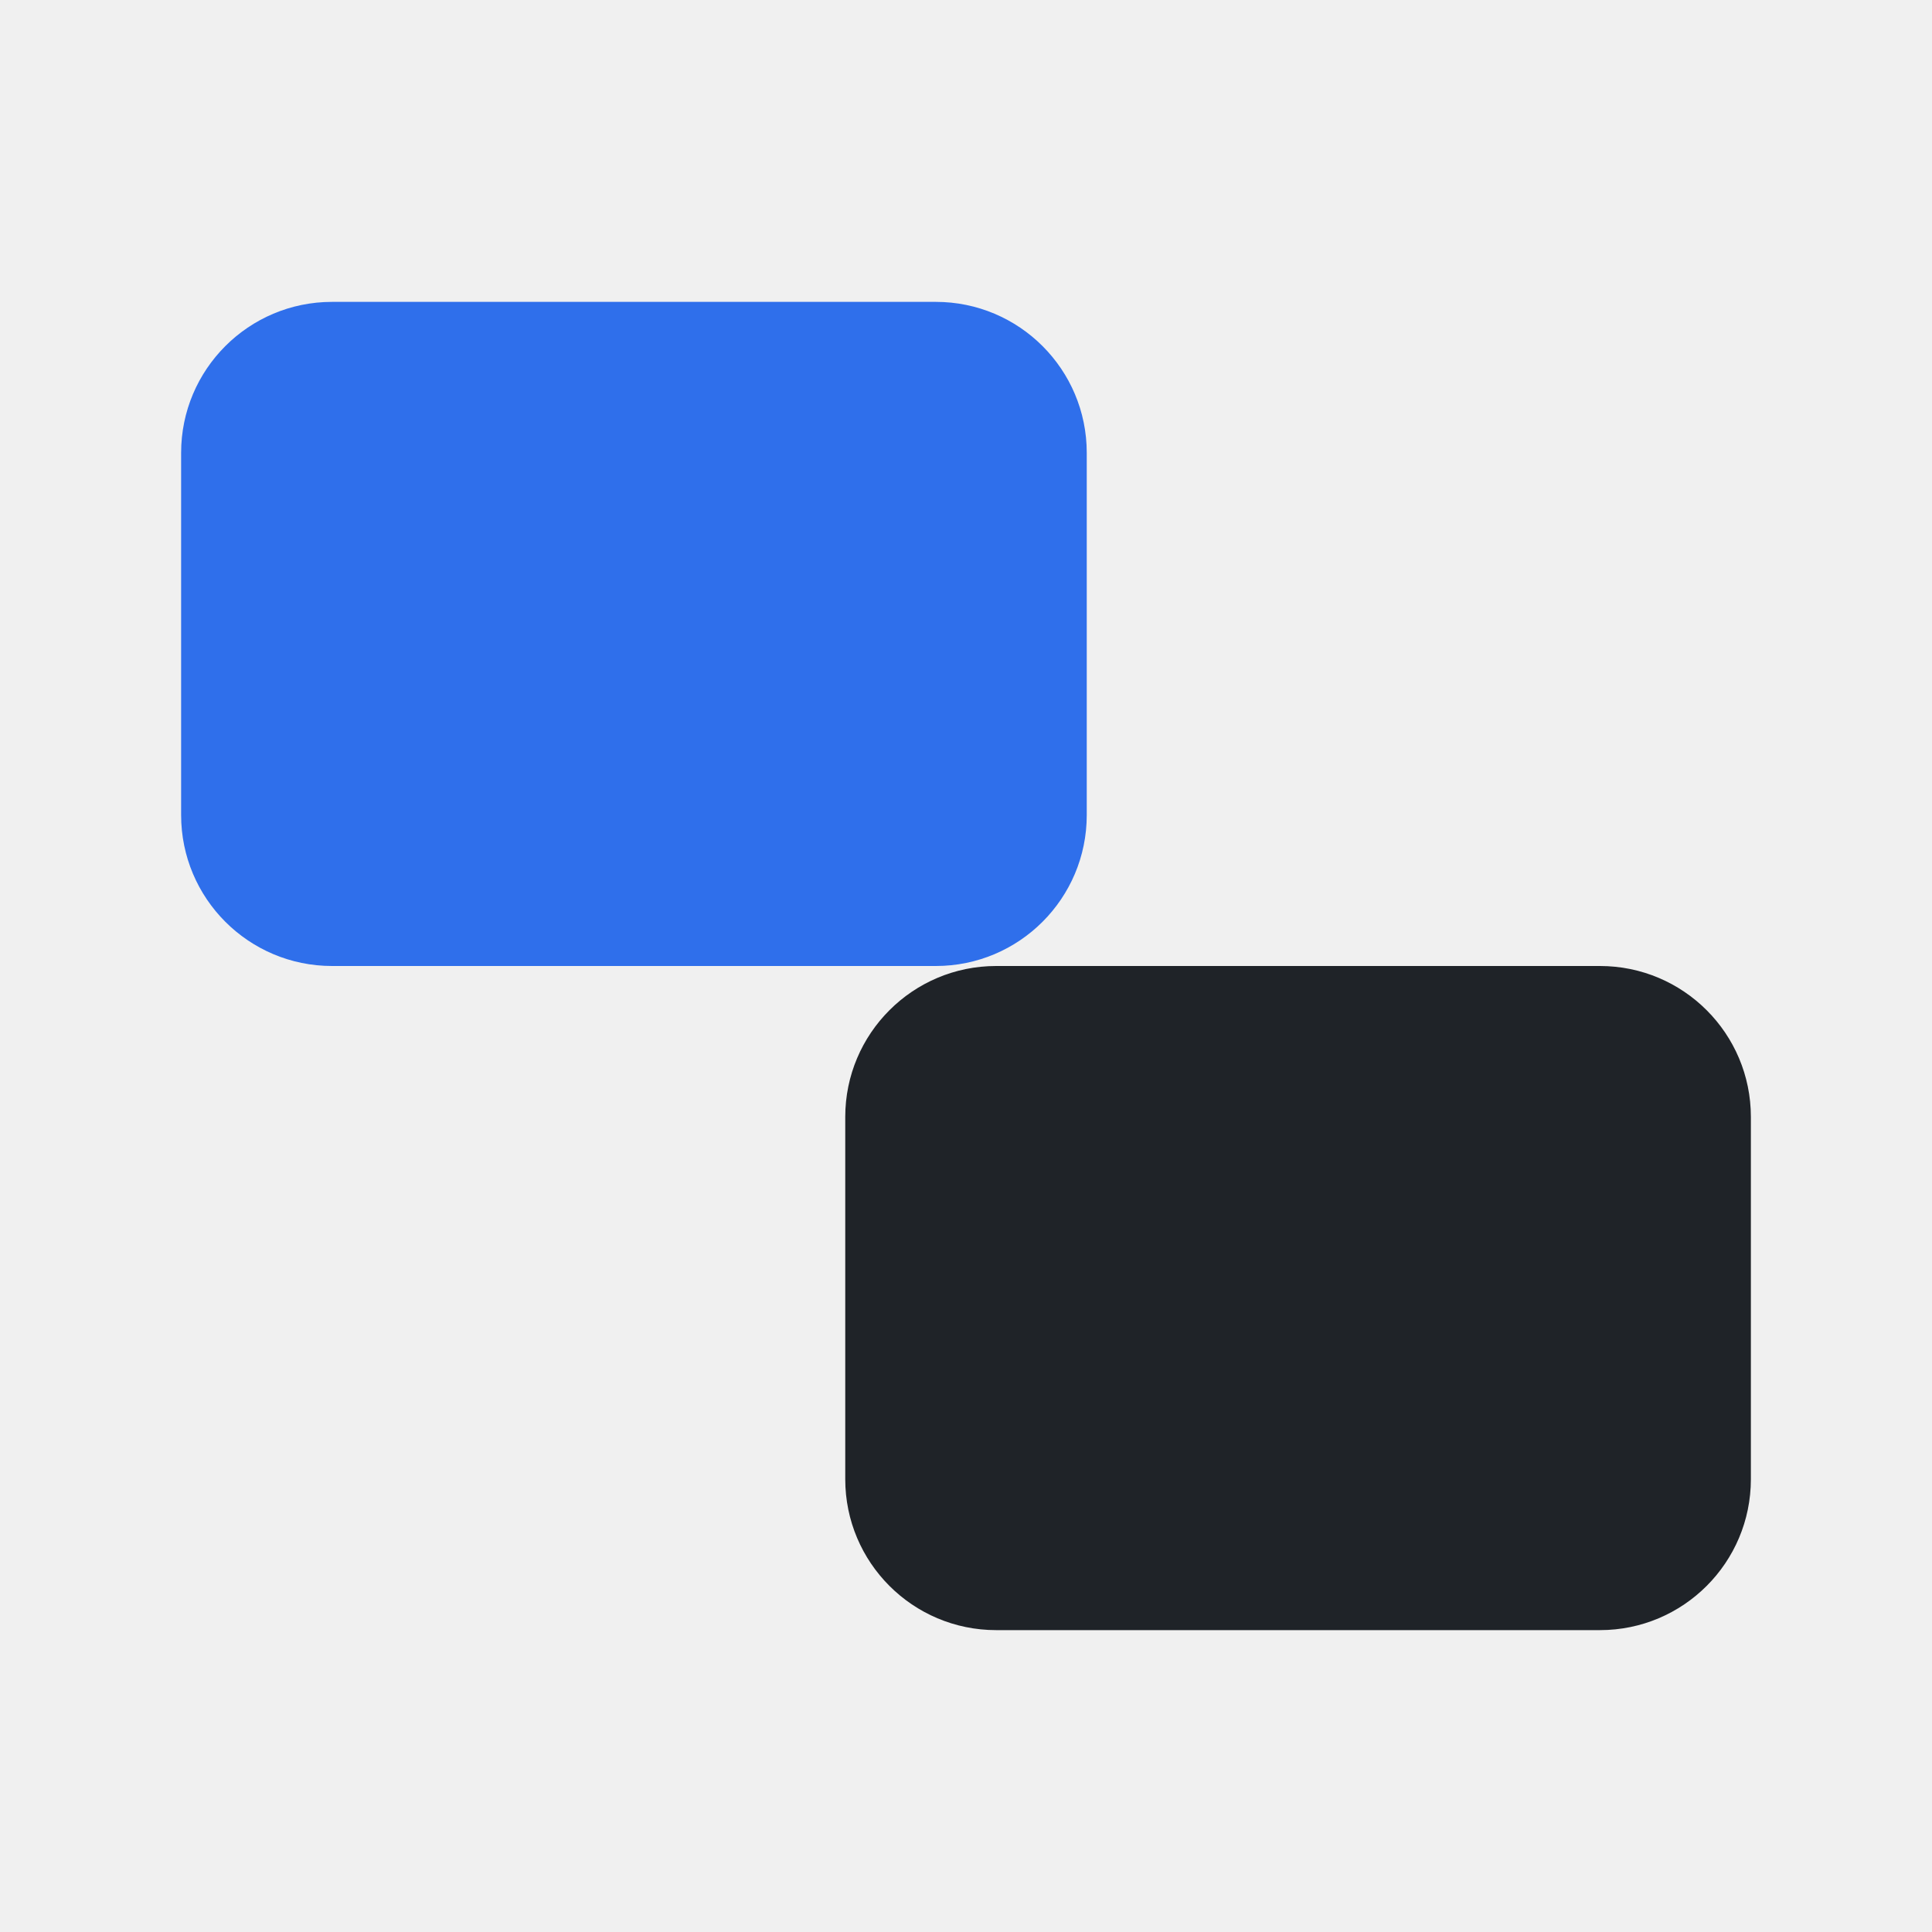
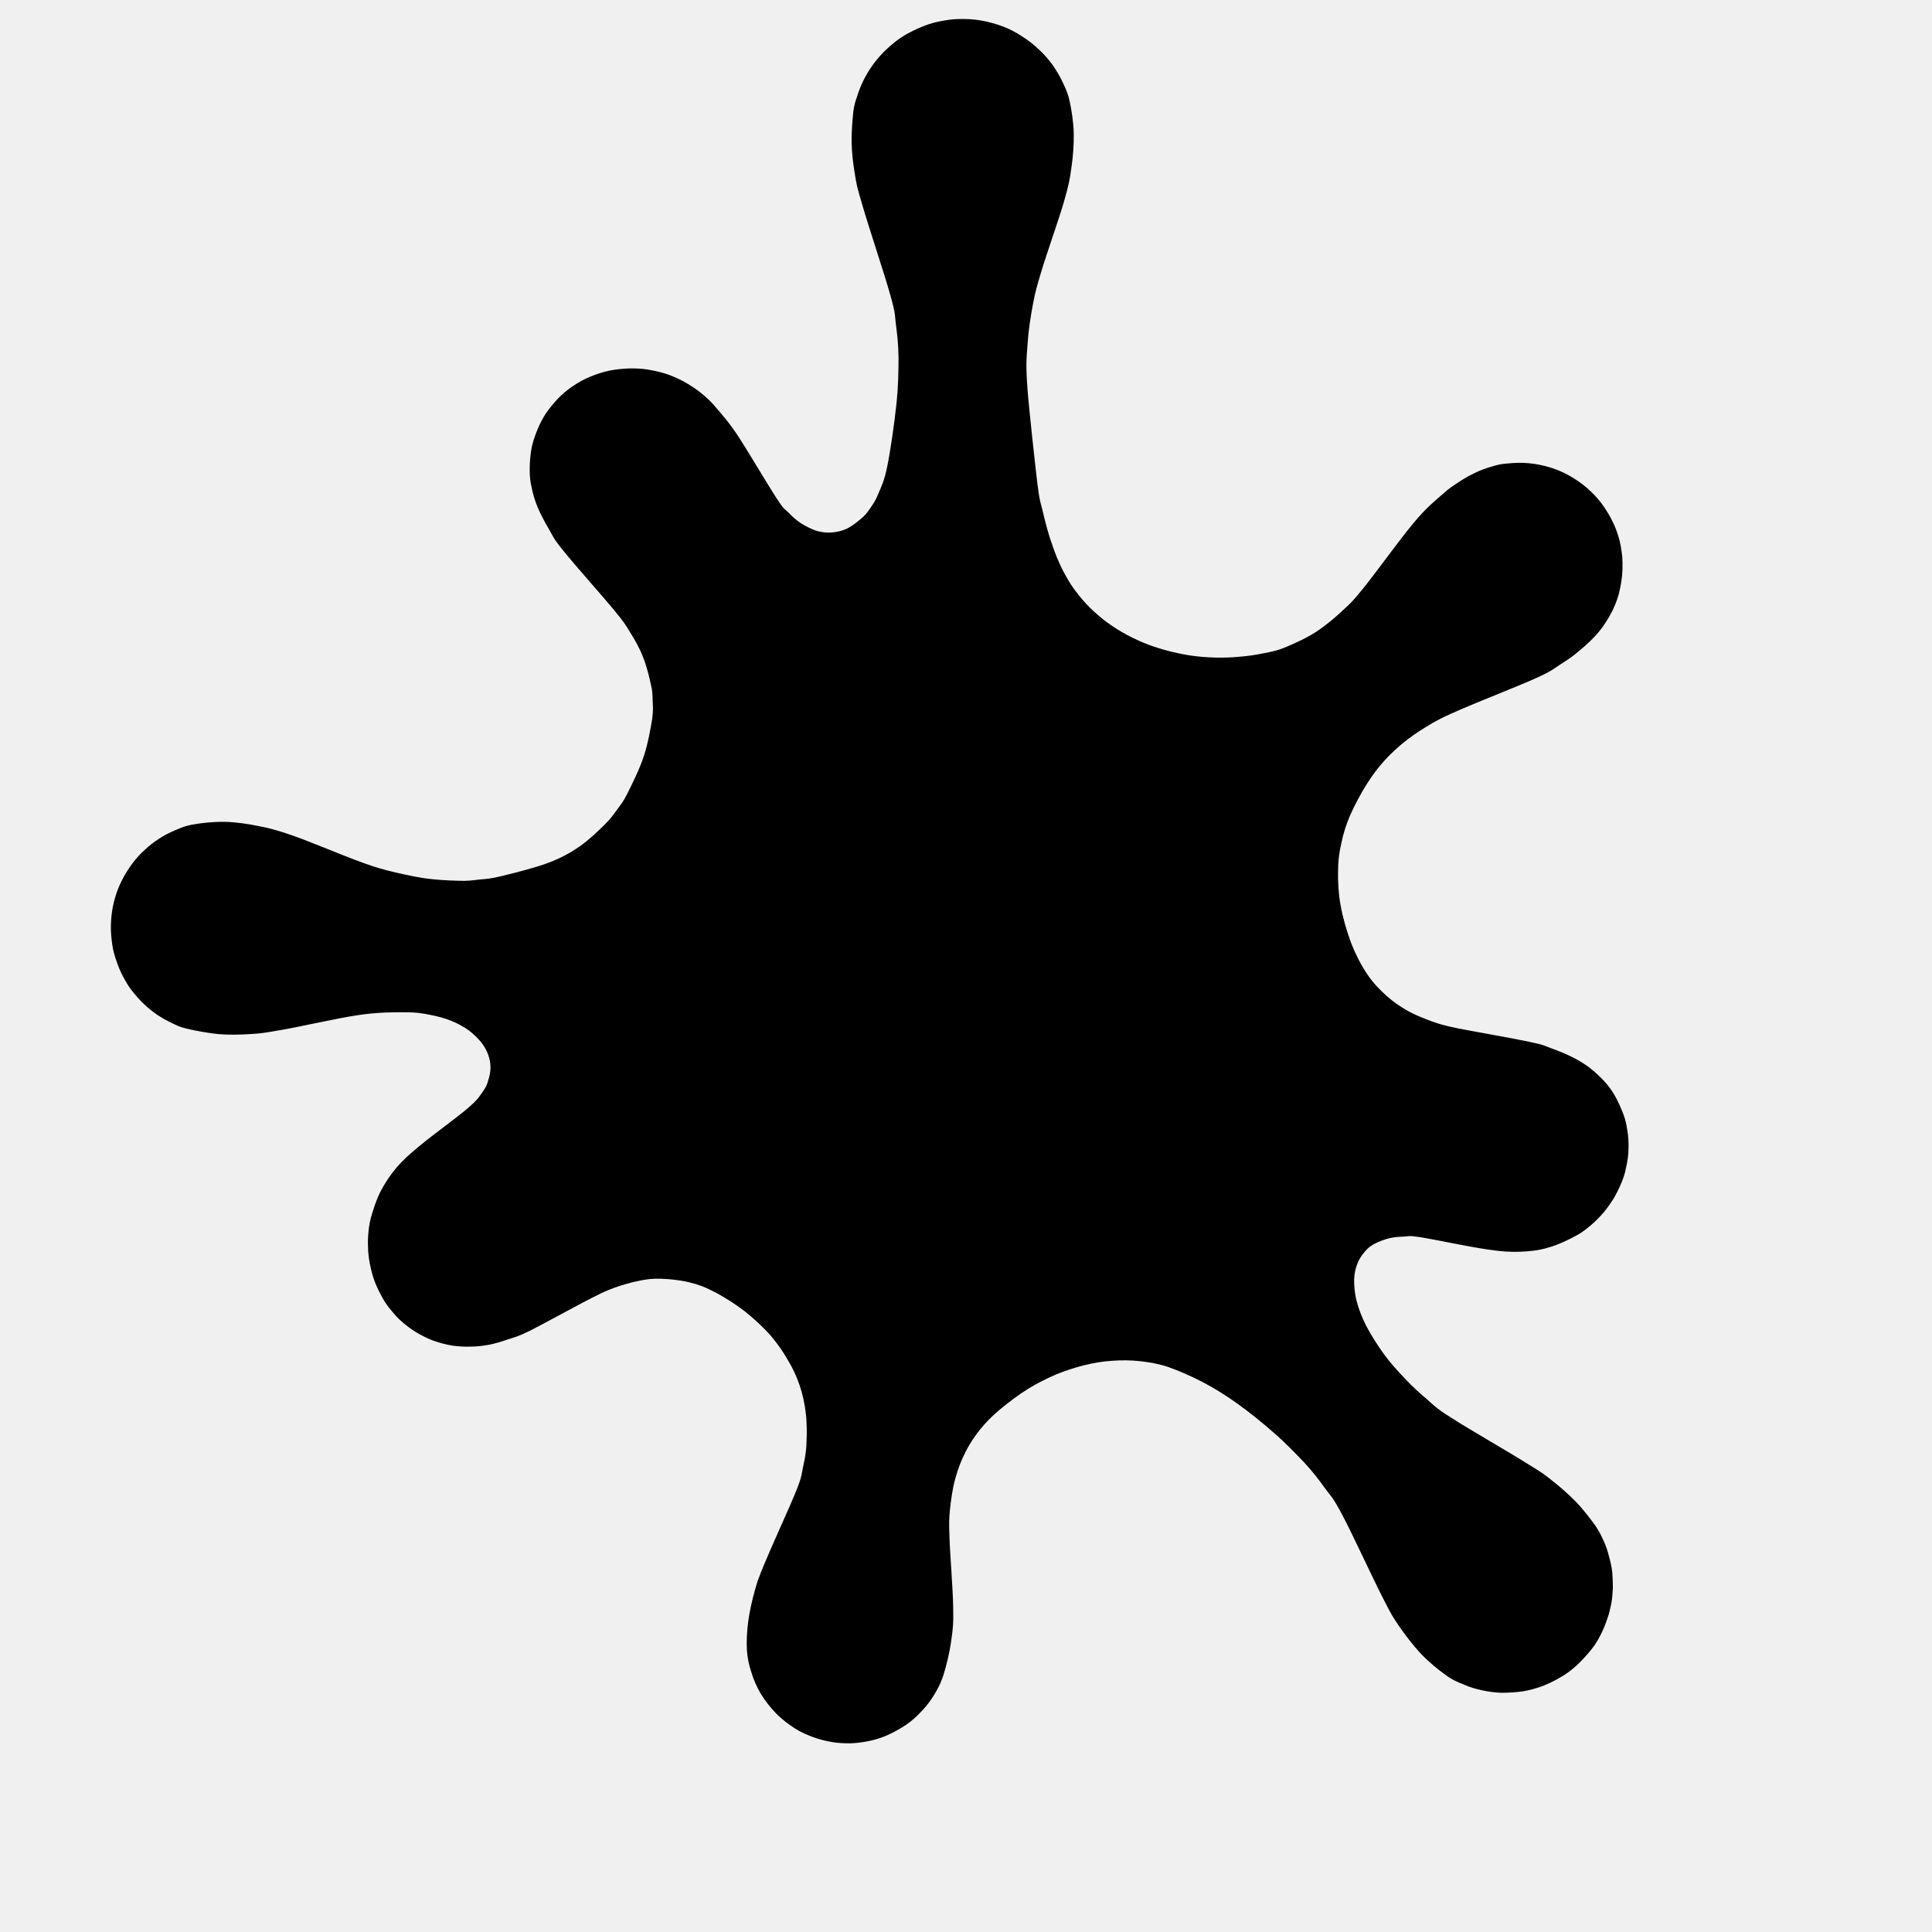
- <svg xmlns="http://www.w3.org/2000/svg" viewBox="0 0 32 32">
-   <rect x="3" y="5" width="15" height="11" rx="2.5" fill="#2f6feb" />
-   <rect x="14" y="16" width="15" height="11" rx="2.5" fill="#1f2328" />
+ <svg xmlns="http://www.w3.org/2000/svg" viewBox="61.016 61.016 901.967 901.967">
+   <style>path{fill:#000}@media (prefers-color-scheme:dark){path{fill:#fff}}</style>
+   <path d="M500.2 70.9C497.6 71.4 495.4 72 493 72.9C490.6 73.8 487.9 75 485.7 76.2C483.5 77.3 482 78.3 479.9 79.8C477.8 81.4 475.3 83.5 473.4 85.5C471.4 87.5 469.8 89.5 468.3 91.6C466.7 93.8 465.3 96.2 464.1 98.6C462.9 101 462 103.4 461.2 105.9C460.4 108.3 459.9 109.5 459.4 113.1C459 116.8 458.5 122.8 458.6 127.7C458.7 132.5 459.3 137.4 460.1 142.2C460.9 147 460.8 147.3 463.6 156.7C466.3 166.2 474.1 189.4 476.7 198.9C479.4 208.3 478.7 208.6 479.4 213.4C480 218.3 480.4 221.9 480.5 228C480.5 234 480.4 241.3 479.5 249.8C478.6 258.3 476.7 271.8 475.2 278.9C473.8 285.9 472.2 288.8 470.9 291.9C469.6 295.1 468.8 296 467.6 297.8C466.5 299.5 465.7 300.7 463.9 302.4C462.1 304 459.1 306.5 456.6 307.7C454.2 308.9 451.8 309.4 449.4 309.6C446.9 309.8 444.5 309.5 442.1 308.8C439.7 308 437 306.6 434.8 305.2C432.7 303.8 430.9 302.2 429 300.2C427.1 298.3 427.3 299.4 423.4 293.4C419.5 287.4 410 271.3 405.4 264.3C400.7 257.3 397.9 254.4 395.2 251.2C392.6 248.1 391.3 247.1 389.4 245.4C387.4 243.7 385.6 242.4 383.5 241.1C381.4 239.7 379 238.4 376.7 237.4C374.3 236.3 372.1 235.5 369.4 234.8C366.7 234.1 363.6 233.5 360.7 233.2C357.8 233 354.9 232.9 352 233.2C349.1 233.4 346.2 233.8 343.2 234.6C340.3 235.4 337.2 236.5 334.5 237.8C331.9 239 329.4 240.6 327.3 242.1C325.1 243.7 323.3 245.2 321.4 247.2C319.5 249.2 317.4 251.8 315.8 254.1C314.3 256.5 313.1 258.7 312 261.4C310.9 264.1 309.8 267 309.2 270.1C308.6 273.3 308.3 277.2 308.3 280.3C308.3 283.5 308.6 286.1 309.3 289C309.9 291.9 310.7 294.6 312 297.8C313.3 300.9 315.2 304.5 317.2 307.9C319.2 311.3 318.9 311.8 324 318.1C329 324.4 342.4 339.4 347.6 345.7C352.7 352 352.8 352.3 355 355.9C357.3 359.5 359.5 363.4 361.1 367.5C362.8 371.6 364.2 377.2 364.9 380.6C365.7 384 365.6 385.2 365.7 387.9C365.8 390.5 366.1 392.2 365.5 396.6C364.8 401 363.5 408.2 361.6 414C359.7 419.9 356 427.3 353.9 431.5C351.8 435.7 350.8 436.6 349.1 439C347.3 441.4 346.2 443.2 343.3 446C340.4 448.9 335.9 453.2 331.6 456.2C327.2 459.2 323.1 461.5 317.1 463.8C311 466.1 300.6 468.7 295.3 470C289.9 471.3 288.5 471.3 285.1 471.6C281.7 472 279.3 472.4 274.9 472.2C270.6 472.1 264.5 471.8 258.9 471C253.4 470.1 246.8 468.7 241.5 467.3C236.2 465.9 234.2 465.2 226.9 462.5C219.7 459.8 205.4 453.8 197.9 451.2C190.4 448.6 187.2 447.7 181.9 446.7C176.6 445.6 171 444.8 165.9 444.7C160.8 444.6 155.2 445.2 151.4 445.9C147.5 446.5 145.3 447.6 142.6 448.7C140 449.8 137.7 451 135.4 452.5C133 454 130.7 455.8 128.7 457.7C126.7 459.5 125 461.3 123.3 463.5C121.6 465.7 119.9 468.3 118.6 470.7C117.3 473.2 116.3 475.3 115.4 478C114.5 480.7 113.7 483.8 113.3 486.7C112.9 489.6 112.7 492.5 112.8 495.5C112.9 498.4 113.3 501.5 113.8 504.2C114.4 506.8 115.1 509 116 511.4C116.9 513.9 118.1 516.4 119.4 518.6C120.6 520.8 121.8 522.6 123.4 524.5C125 526.5 127 528.7 128.8 530.3C130.6 532 132.3 533.3 134.3 534.7C136.4 536.1 138.8 537.5 141.2 538.6C143.5 539.7 144.8 540.5 148.4 541.3C152.1 542.2 158.1 543.3 163 543.8C167.8 544.2 172.7 544.1 177.5 543.8C182.4 543.5 183.6 543.4 192.1 541.9C200.5 540.5 218.7 536.3 228.4 534.9C238.1 533.5 244.6 533.6 250.2 533.6C255.8 533.6 258.2 534.1 261.8 534.8C265.4 535.5 268.8 536.4 271.7 537.6C274.7 538.8 277.4 540.3 279.8 542C282.1 543.7 284.3 545.9 285.8 547.8C287.3 549.7 288.3 551.7 289 553.6C289.7 555.5 290 557.5 290 559.4C290 561.4 289.6 563.4 289 565.2C288.5 567.1 288.1 568.2 286.6 570.4C285 572.6 284.4 574.1 279.5 578.3C274.7 582.5 263 590.9 257.5 595.5C251.9 600.1 249.5 602.3 246.3 605.9C243.2 609.6 240.6 613.5 238.6 617.4C236.6 621.3 235.2 626 234.2 629.4C233.3 632.8 233.1 635.3 232.9 637.9C232.7 640.5 232.8 642.8 232.9 645.2C233.1 647.6 233.4 650 234 652.5C234.5 654.9 235.2 657.3 236.1 659.7C237.1 662.2 238.4 664.8 239.6 667C240.9 669.2 242.1 671 243.7 672.8C245.2 674.7 246.8 676.5 248.8 678.2C250.7 679.8 252.8 681.5 255.3 683C257.7 684.4 260.5 685.9 263.3 686.9C266.1 687.9 269.1 688.7 272 689.2C274.9 689.6 277.8 689.8 280.7 689.7C283.6 689.7 286.6 689.3 289.5 688.8C292.4 688.2 295 687.4 298.2 686.3C301.3 685.2 301.8 685.5 308.4 682.3C314.9 679 330.9 670.2 337.4 666.9C344 663.6 344 663.7 347.6 662.3C351.2 661 355.6 659.7 359.2 659C362.9 658.2 365.5 657.9 369.4 658C373.3 658.1 378.3 658.6 382.5 659.6C386.7 660.6 390.1 661.8 394.4 664.1C398.8 666.3 404.3 669.8 408.7 673.2C413 676.6 417.3 680.6 420.7 684.4C424 688.3 426.7 692.2 428.9 696.1C431.2 699.9 432.9 703.6 434.3 707.7C435.7 711.8 436.7 716.2 437.2 720.8C437.8 725.4 437.7 731.2 437.5 735.3C437.3 739.4 436.8 741.9 436 745.5C435.2 749.1 435.7 749.6 432.7 757.1C429.7 764.6 421.3 782.8 418.1 790.6C414.9 798.3 414.7 799 413.4 803.6C412.1 808.2 410.9 813.6 410.3 818.2C409.7 822.8 409.5 827.4 409.7 831.3C410 835.1 410.6 838.1 411.7 841.4C412.7 844.8 414.2 848.4 416.1 851.6C418 854.8 420.6 858.1 423.2 860.8C425.8 863.5 429 865.9 431.9 867.8C434.8 869.7 437.7 870.9 440.6 872C443.6 873.1 446.5 873.8 449.4 874.3C452.3 874.8 455.2 874.9 458.1 874.9C461 874.8 463.9 874.4 466.8 873.8C469.7 873.2 472.6 872.3 475.5 871C478.4 869.7 481.6 867.9 484.1 866.2C486.7 864.4 488.8 862.5 490.9 860.3C492.9 858.2 494.8 856 496.6 853.1C498.4 850.2 500.1 847.3 501.5 842.9C502.9 838.5 504.4 832.2 505.1 826.9C505.9 821.6 506.2 818.9 506 810.9C505.9 802.9 504.5 786.4 504.3 778.9C504 771.4 504.1 770.5 504.5 765.8C505 761.2 505.7 755.9 507 751.3C508.2 746.8 509.9 742.5 511.9 738.6C513.9 734.7 516.2 731.3 518.8 728.1C521.5 724.8 524.2 722.1 527.9 719C531.6 715.9 536.6 712.1 541 709.4C545.3 706.7 549.7 704.6 554 702.7C558.4 700.9 562.8 699.5 567.1 698.4C571.5 697.3 575.8 696.6 580.2 696.3C584.6 696 588.9 696 593.3 696.5C597.6 697 601.5 697.6 606.4 699.2C611.2 700.9 617 703.4 622.4 706.2C627.7 709 632.8 712.1 638.4 716.1C643.9 720 650.5 725.3 655.8 730C661.1 734.6 666.1 739.8 670.1 744C674 748.3 676.6 751.6 679.5 755.7C682.5 759.7 683.3 760 687.8 768.5C692.3 777 702 798 706.4 806.6C710.7 815.1 711 815.4 713.9 819.8C716.9 824.1 720.5 828.9 724.1 832.8C727.8 836.7 732.4 840.5 735.8 842.9C739.1 845.4 741.6 846.3 744.5 847.5C747.4 848.8 750.3 849.6 753.2 850.2C756.1 850.8 758.8 851.2 761.9 851.3C765.1 851.3 768.9 851.1 772.1 850.6C775.2 850.1 777.9 849.3 780.8 848.3C783.7 847.2 786.8 845.7 789.5 844.1C792.3 842.5 794.7 840.7 797.1 838.5C799.5 836.3 802.2 833.3 804.1 830.9C806 828.5 807.2 826.4 808.4 824C809.6 821.6 810.6 819.2 811.4 816.7C812.3 814.3 812.8 811.9 813.3 809.5C813.7 807 813.9 804.6 814 802.2C814 799.8 813.9 797.3 813.7 794.9C813.4 792.5 812.9 790.1 812.2 787.7C811.6 785.2 810.8 782.8 809.7 780.4C808.6 778 807.8 776.2 805.7 773.1C803.5 770.1 800.2 765.7 796.8 762.2C793.4 758.7 789.1 754.9 785.2 751.9C781.3 748.8 781.3 748.8 773.5 744C765.8 739.1 746.4 728 738.7 723C730.9 718.1 730.6 717.2 727 714.1C723.4 711.1 720.4 708.3 717.1 704.8C713.7 701.3 710.1 697.3 707.1 693.2C704.1 689 701 684.2 698.9 680.1C696.8 676 695.3 672.1 694.4 668.5C693.4 664.8 693.2 661.2 693.2 658.3C693.3 655.4 693.9 653.1 694.7 651C695.5 648.9 696.7 647.1 698 645.6C699.2 644.1 700.4 643 702.3 641.9C704.3 640.8 707.2 639.7 709.6 639.1C712 638.5 714.4 638.4 716.9 638.3C719.3 638.2 717.8 637.7 724.1 638.6C730.4 639.6 746.9 643.1 754.6 644.2C762.4 645.4 765.8 645.5 770.6 645.4C775.5 645.2 779.4 644.8 783.7 643.5C788.1 642.3 793.4 639.8 796.8 637.9C800.2 636.1 801.9 634.5 804.1 632.7C806.3 630.8 808.2 628.8 809.9 626.8C811.6 624.7 813 622.7 814.4 620.5C815.7 618.2 817 615.6 818 613.2C819 610.8 819.7 608.6 820.2 605.9C820.8 603.3 821.3 600.1 821.3 597.2C821.4 594.3 821.2 591.2 820.7 588.5C820.3 585.8 819.9 583.9 818.9 581.2C817.9 578.6 816.4 575.1 814.9 572.5C813.4 569.9 811.9 567.9 809.9 565.7C807.9 563.6 805.5 561.3 803 559.4C800.6 557.6 798.3 556.2 795.4 554.7C792.4 553.2 788.6 551.6 785.2 550.4C781.8 549.2 782.3 548.9 775 547.4C767.7 545.8 749.1 542.6 741.6 541.1C734.1 539.5 733.8 539.3 729.9 538C726.1 536.6 721.9 535 718.3 533C714.7 530.9 711.5 528.8 708.4 526C705.2 523.1 702 519.9 699.3 515.8C696.5 511.7 693.9 506.6 691.8 501.3C689.8 495.9 687.9 489.4 686.9 483.8C685.9 478.3 685.6 472.7 685.7 467.8C685.7 463 686.2 459.1 687.2 454.8C688.1 450.4 689.3 446.4 691.3 441.7C693.4 437 696.6 430.9 699.4 426.6C702.2 422.2 704.8 418.9 707.9 415.5C711.1 412.1 714.6 408.9 718.3 406.1C722 403.3 725.8 400.9 729.9 398.5C734.1 396.2 735 395.7 743 392.2C751 388.7 770.2 381.2 777.9 377.7C785.7 374.2 786.1 373.4 789.5 371.2C793 369 795.6 367.2 798.6 364.6C801.6 362.1 805 359 807.5 355.9C810.1 352.8 812.3 349.1 814 345.7C815.6 342.3 816.7 339.2 817.4 335.5C818.2 331.9 818.6 327.6 818.5 323.9C818.5 320.3 817.9 316.9 817.2 313.7C816.4 310.6 815.5 307.9 814.1 305C812.7 302.1 810.9 299 808.9 296.3C806.9 293.6 804.6 291.2 802.1 289C799.6 286.8 796.7 284.8 793.9 283.2C791.1 281.6 788.3 280.4 785.2 279.4C782 278.4 778.4 277.6 775 277.3C771.6 276.9 767.7 277.1 764.8 277.4C761.9 277.6 760.1 278 757.6 278.8C755 279.5 752.2 280.5 749.6 281.8C747 283 744.6 284.4 742 286.1C739.5 287.8 737.8 288.7 734.3 291.9C730.8 295 727.1 297.8 721.1 305C715 312.2 703.4 328.3 698 335C692.5 341.8 692 342.2 688.2 345.7C684.5 349.2 680 353 675.6 355.9C671.2 358.8 665.6 361.3 661.6 363C657.6 364.7 655.1 365.2 651.4 365.9C647.8 366.7 643.7 367.3 639.8 367.6C635.9 368 632.1 368.1 628.2 368C624.3 367.9 620.4 367.6 616.5 367C612.7 366.4 608.6 365.5 604.9 364.5C601.3 363.5 598.1 362.4 594.7 361C591.3 359.6 587.7 357.8 584.6 356C581.4 354.1 578.6 352.2 575.8 350C573.1 347.8 570.5 345.5 568 342.8C565.6 340.2 563.2 337.2 561.1 334.1C559.1 330.9 557.2 327.6 555.6 323.9C553.9 320.3 552.6 316.4 551.2 312.3C549.9 308.2 548.7 303.5 547.7 299.2C546.7 294.9 546.5 296 545.3 286.6C544.2 277.1 541.5 253.2 540.7 242.5C539.9 231.8 540.2 228.7 540.7 222.2C541.1 215.6 542.1 209.1 543.2 203.3C544.3 197.4 544.9 195.3 547.3 187.3C549.7 179.3 555.4 163.3 557.7 155.3C560 147.3 560.5 144.6 561.2 139.3C562 134 562.4 128.4 562.3 123.3C562.2 118.2 561.3 112.6 560.5 108.8C559.7 104.9 558.8 103 557.4 100C556.1 97.1 554.3 94 552.4 91.3C550.5 88.7 548.4 86.3 546 84.1C543.6 81.8 540.8 79.6 538 77.9C535.3 76.1 532.5 74.6 529.3 73.4C526.2 72.2 522.5 71.2 519.1 70.6C515.8 70 512.1 69.8 509 69.9C505.8 69.9 502.9 70.4 500.2 70.9Z" />
</svg>
